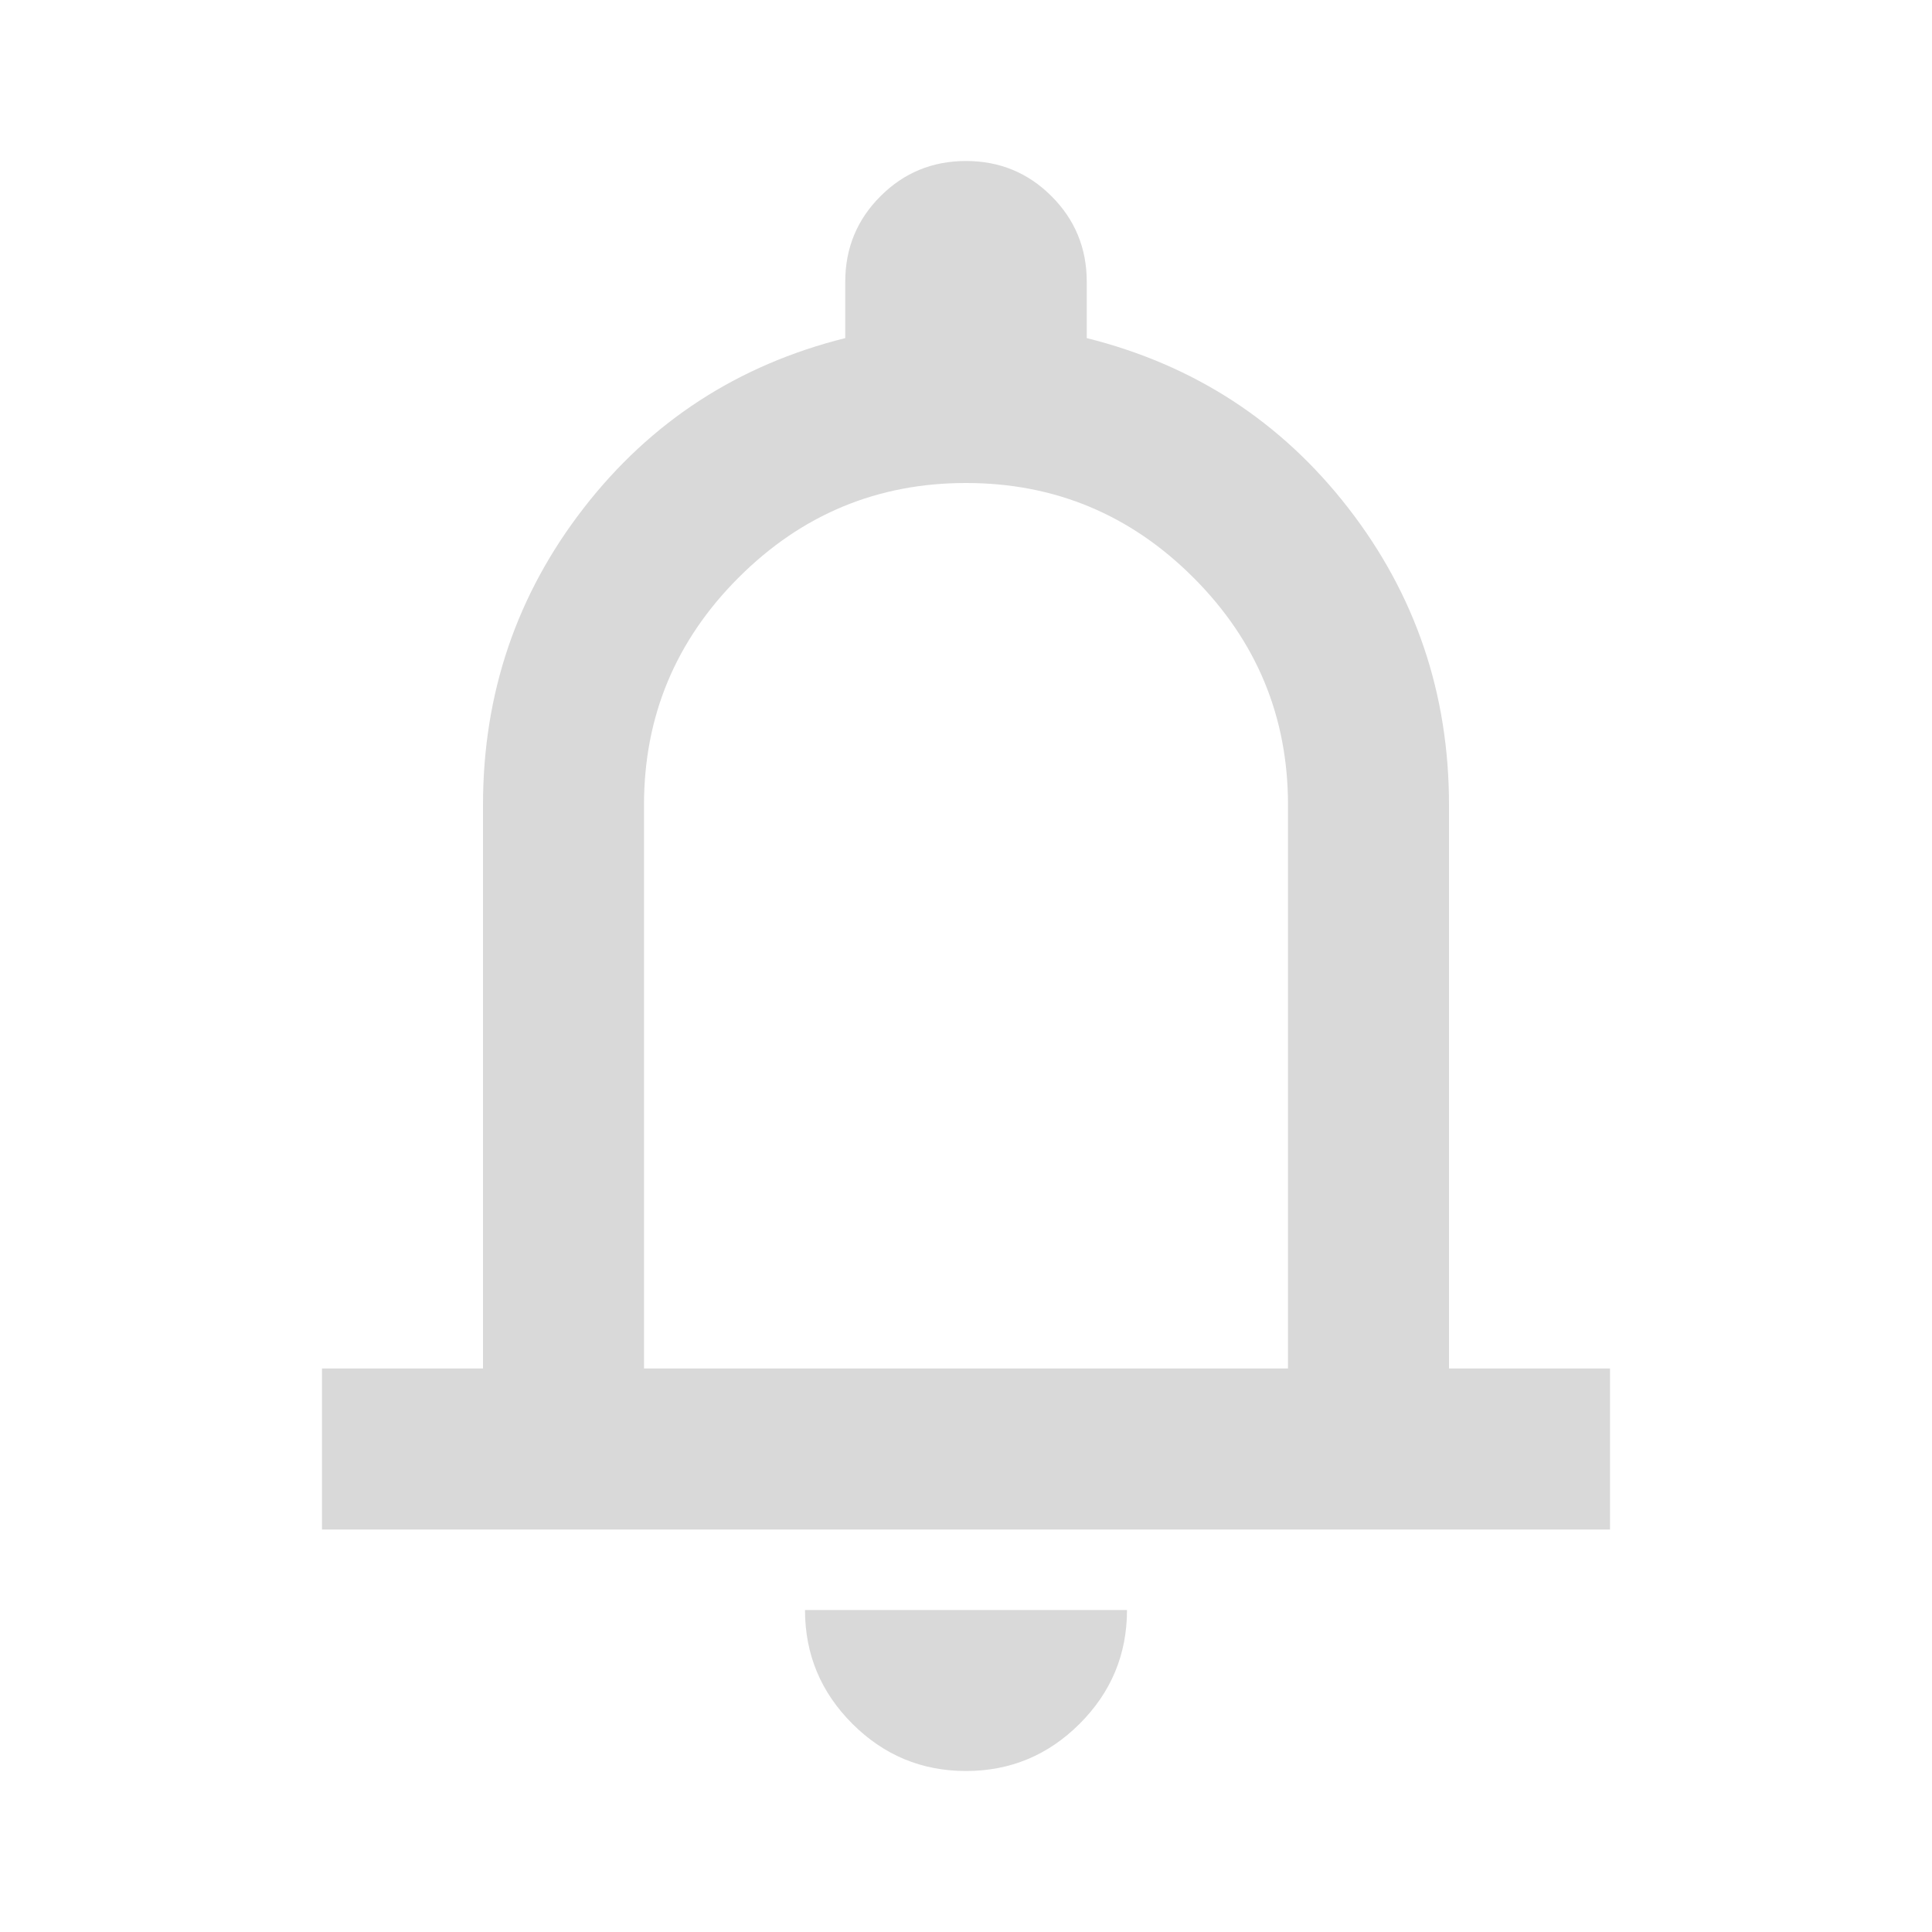
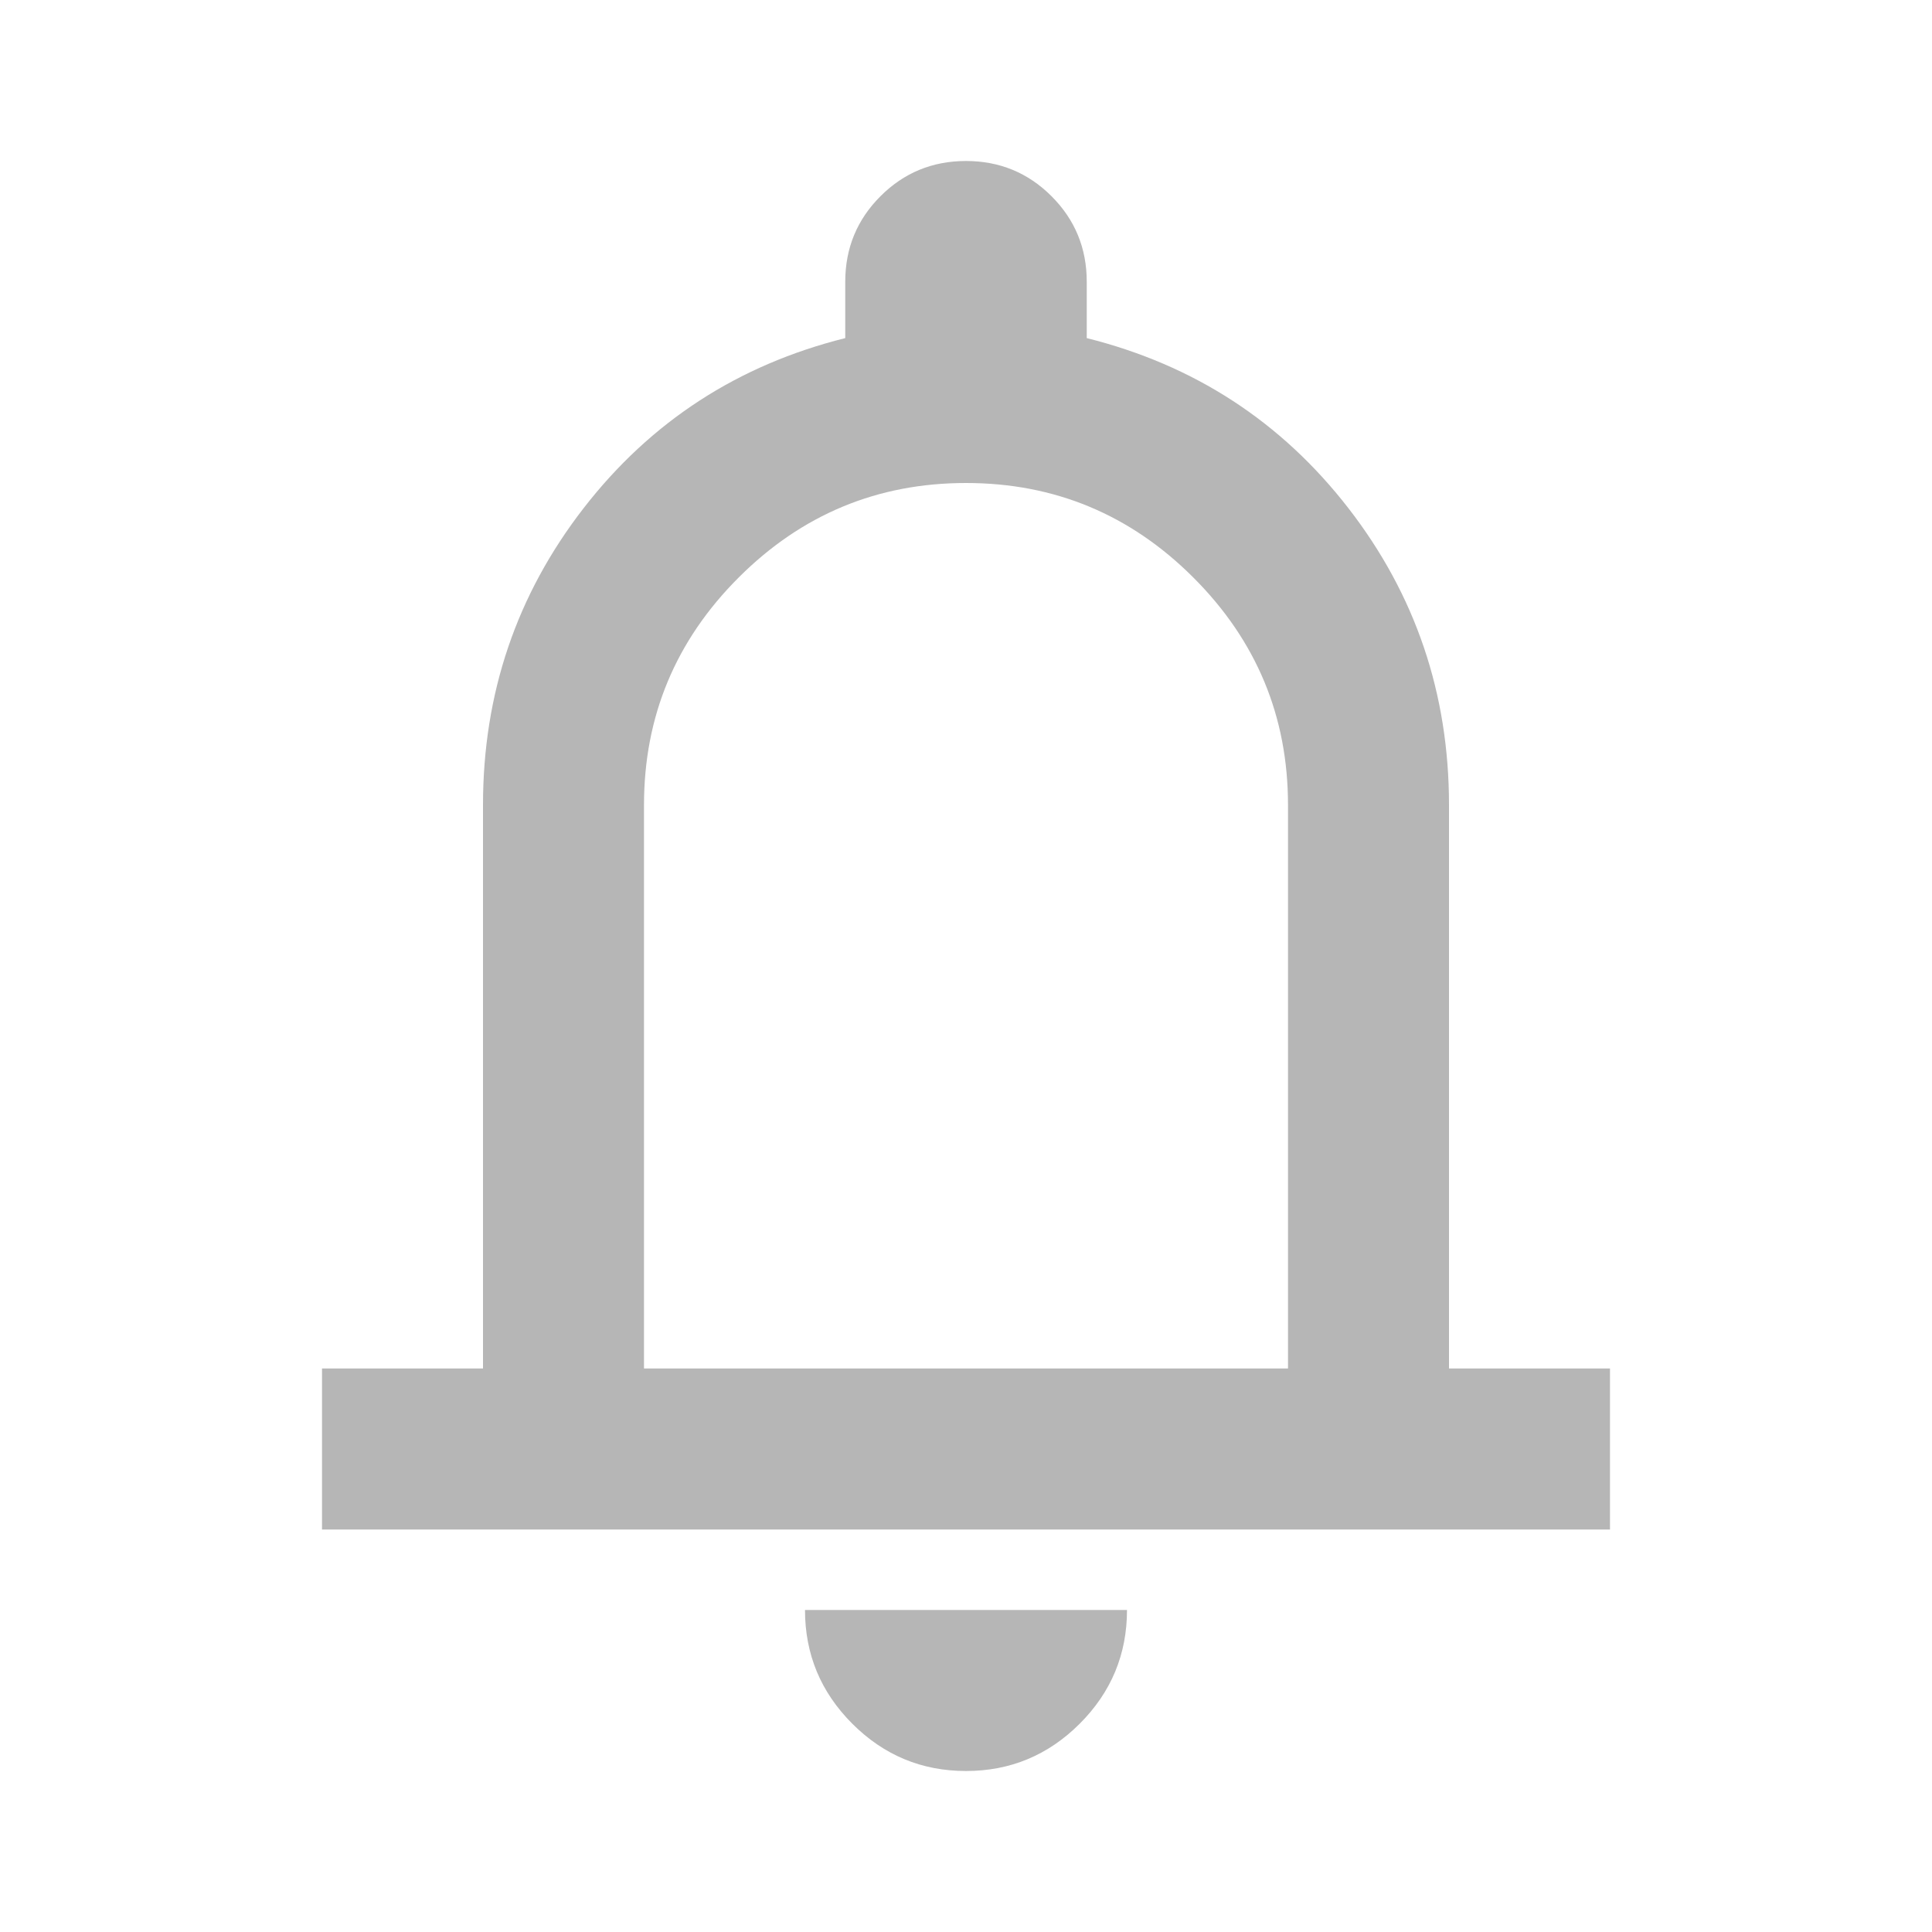
- <svg xmlns="http://www.w3.org/2000/svg" height="24px" viewBox="0 -960 960 960" width="24px" fill="#D9D9D9">
+ <svg xmlns="http://www.w3.org/2000/svg" height="24px" viewBox="0 -960 960 960" width="24px" fill="#B6B6B6">
  <path d="M160-200v-80h80v-280q0-83 50-147.5T420-792v-28q0-25 17.5-42.5T480-880q25 0 42.5 17.5T540-820v28q80 20 130 84.5T720-560v280h80v80H160Zm320-300Zm0 420q-33 0-56.5-23.5T400-160h160q0 33-23.5 56.5T480-80ZM320-280h320v-280q0-66-47-113t-113-47q-66 0-113 47t-47 113v280Z" />
</svg>
